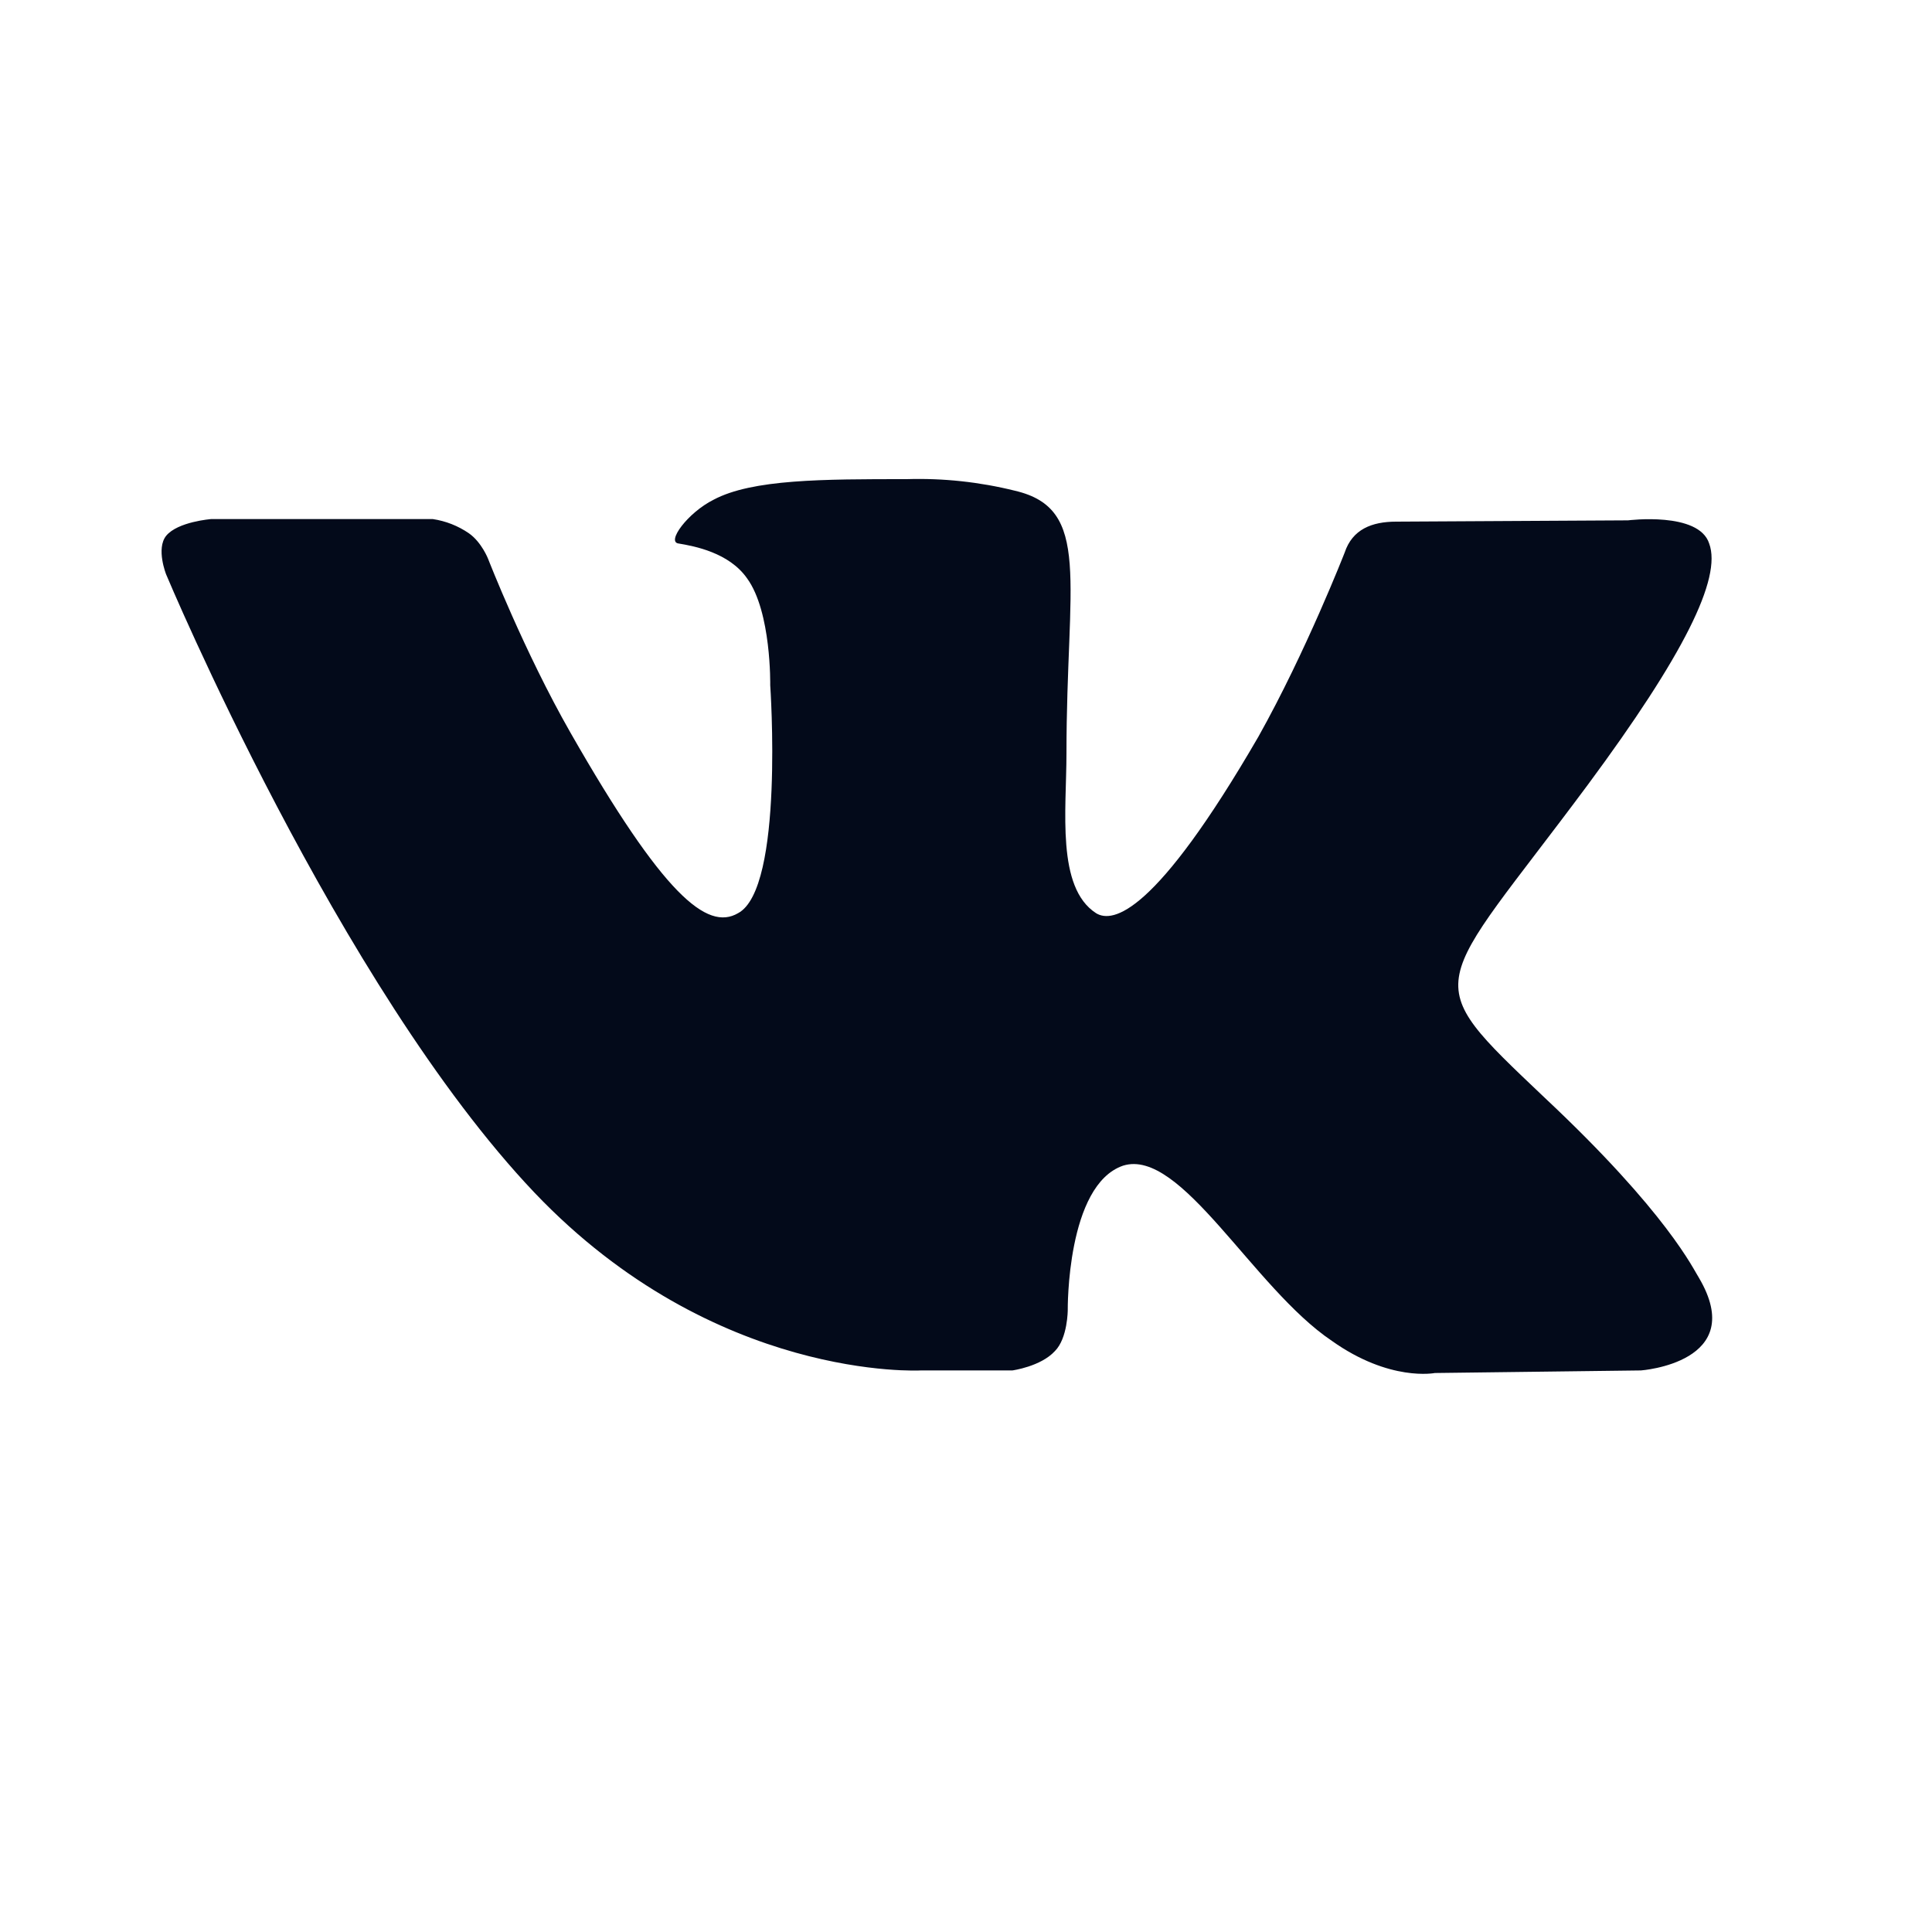
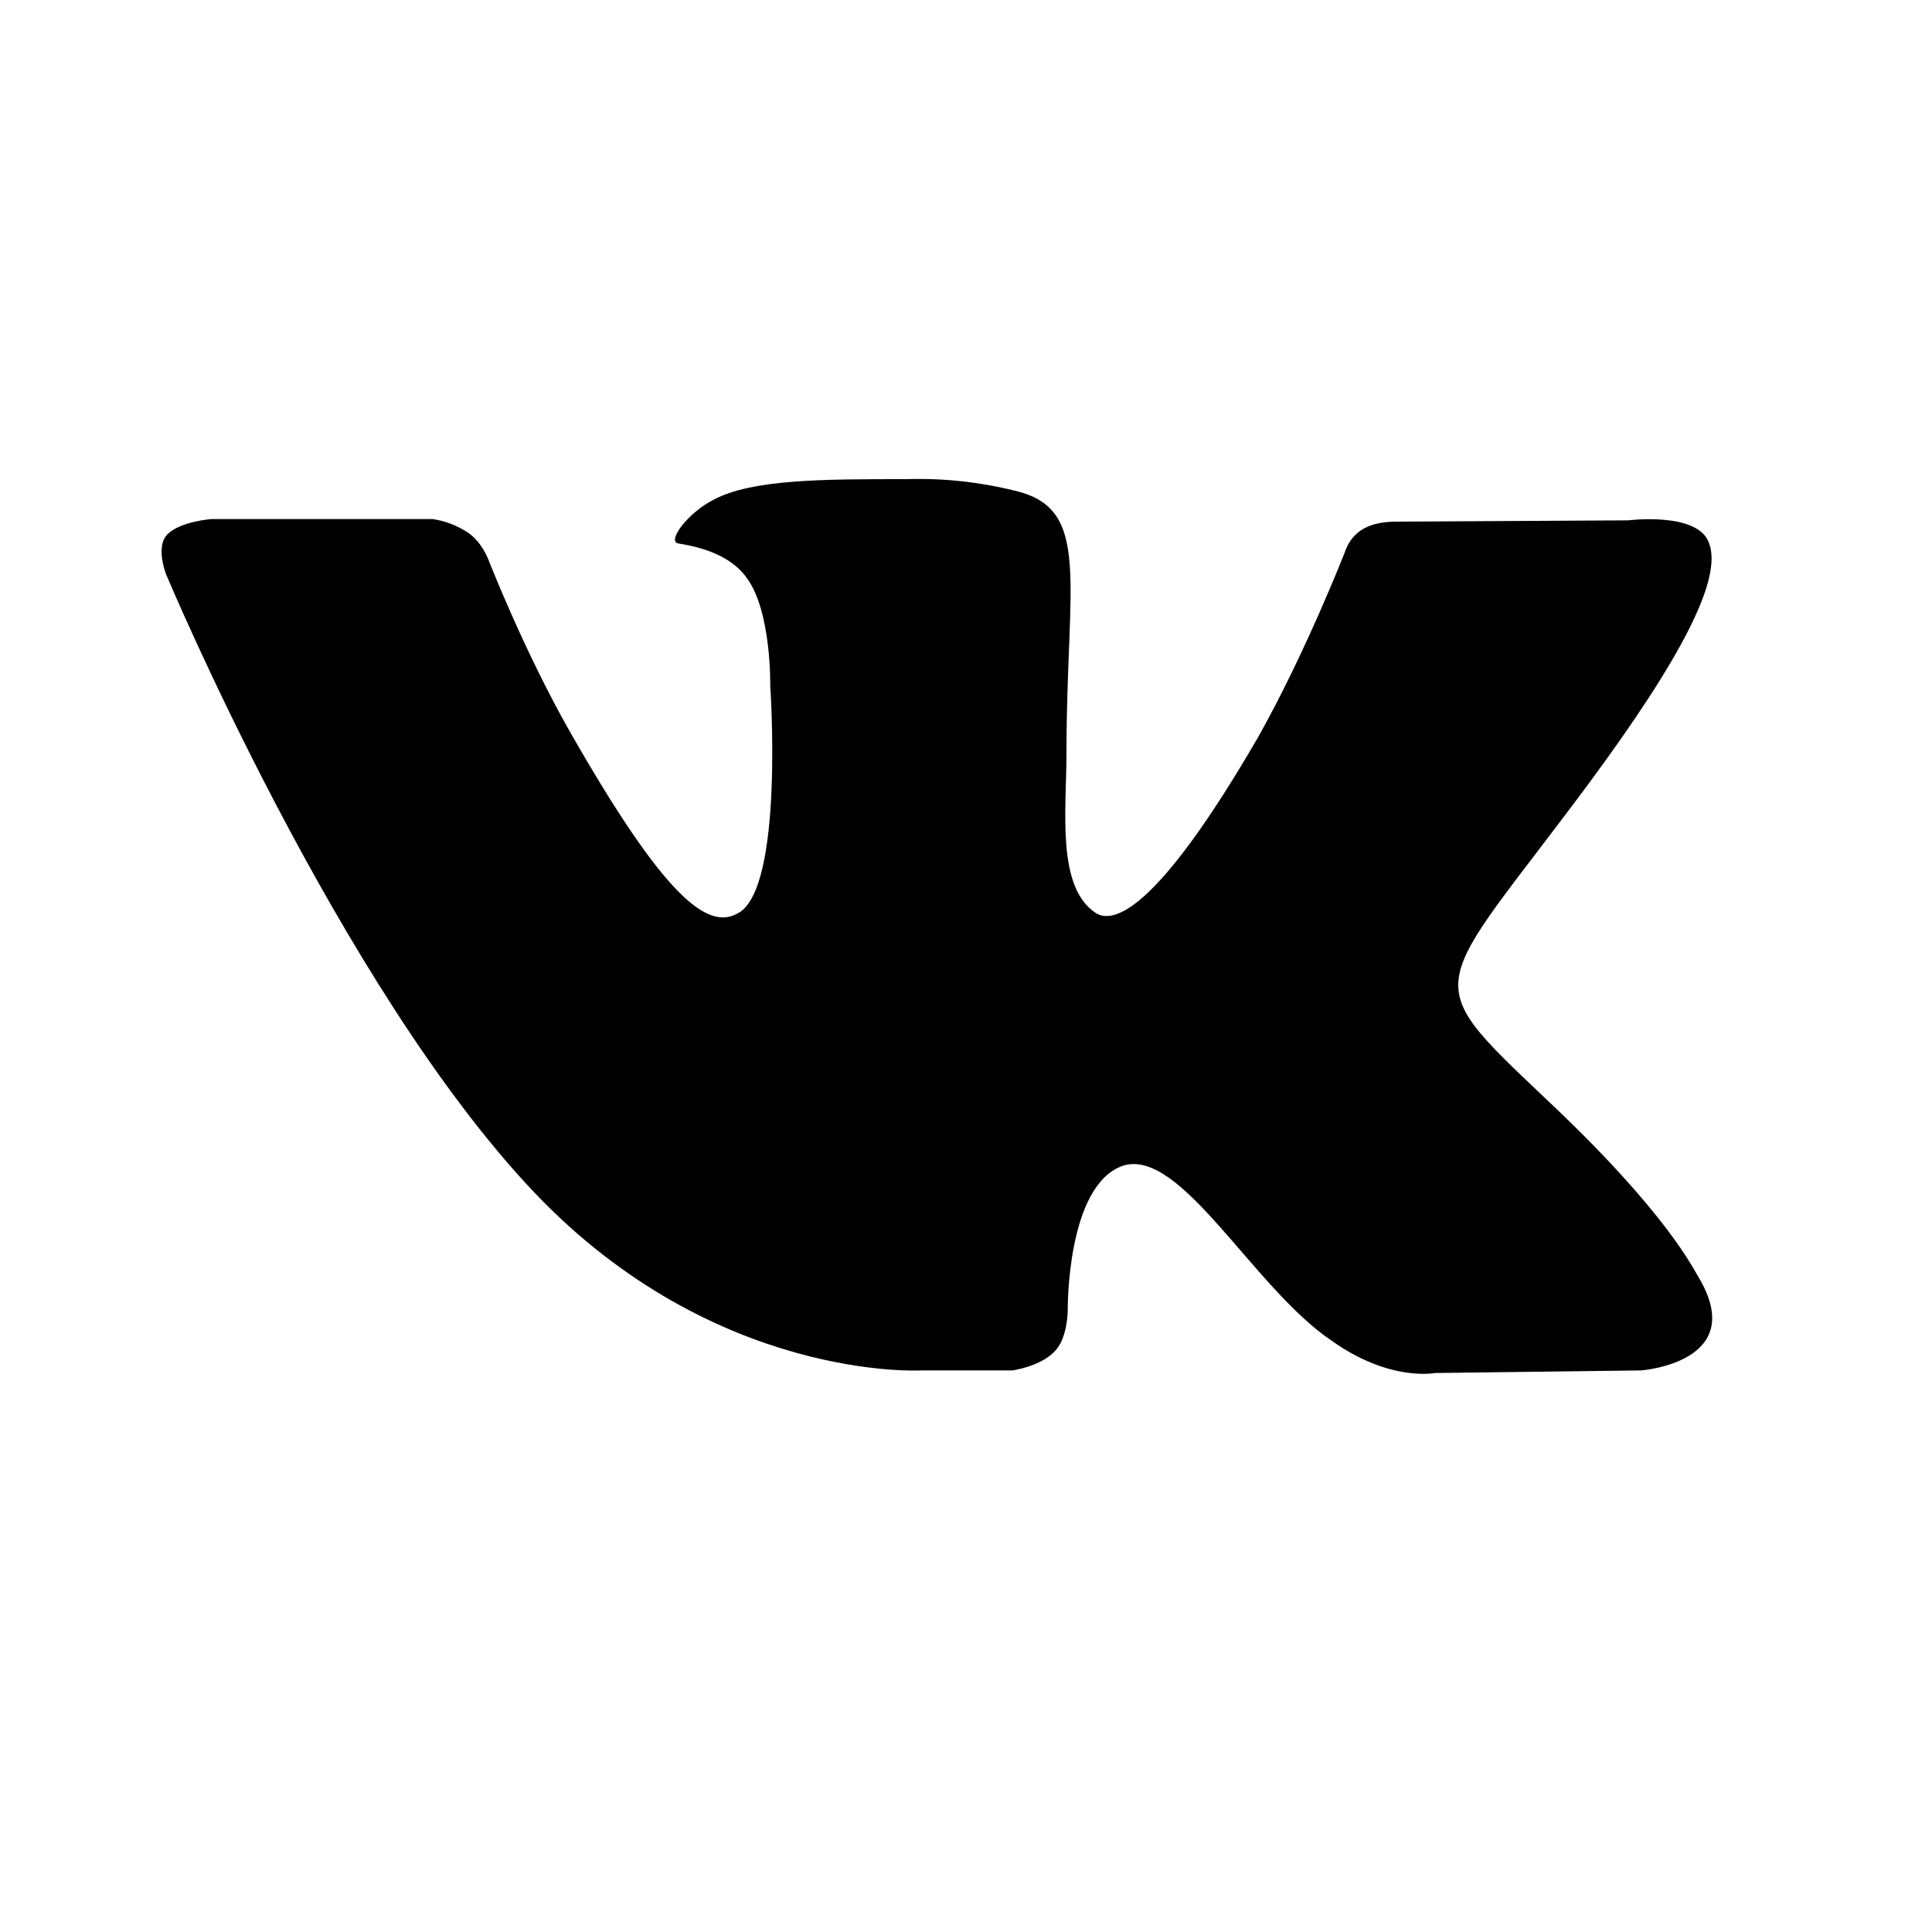
- <svg xmlns="http://www.w3.org/2000/svg" viewBox="0 0 15 15" fill="none">
-   <path d="M8.72 9.05c.45-.14 1.01.95 1.62 1.36.45.32.8.25.8.25l1.6-.02s.84-.06.45-.72c-.04-.06-.24-.5-1.2-1.4-1-.95-.87-.8.34-2.43.74-1 1.04-1.6.94-1.87-.08-.25-.63-.18-.63-.18l-1.8.01c-.19 0-.34.06-.4.24 0 0-.3.77-.67 1.43-.8 1.38-1.13 1.45-1.26 1.37-.31-.2-.23-.8-.23-1.24 0-1.34.2-1.9-.4-2.04a3.1 3.1 0 0 0-.84-.09c-.65 0-1.2 0-1.5.16-.2.1-.37.33-.27.34.12.02.39.07.53.27.19.26.18.83.18.83s.11 1.58-.25 1.77c-.24.14-.58-.14-1.3-1.4-.36-.63-.64-1.35-.64-1.35s-.05-.13-.15-.2a.67.67 0 0 0-.28-.11h-1.72s-.26.02-.35.13c-.08.1 0 .3 0 .3s1.34 3.2 2.86 4.8c1.4 1.47 3 1.38 3 1.38h.71s.22-.03.33-.15c.1-.1.1-.32.1-.32s-.01-.97.43-1.12Z" fill="#030A1A" />
+ <svg xmlns="http://www.w3.org/2000/svg" viewBox="0 0 15 15" fill="">
+   <path d="M8.72 9.05c.45-.14 1.01.95 1.62 1.36.45.32.8.25.8.25l1.6-.02s.84-.06.45-.72c-.04-.06-.24-.5-1.2-1.4-1-.95-.87-.8.34-2.43.74-1 1.04-1.6.94-1.87-.08-.25-.63-.18-.63-.18l-1.8.01c-.19 0-.34.06-.4.24 0 0-.3.77-.67 1.43-.8 1.38-1.13 1.45-1.26 1.37-.31-.2-.23-.8-.23-1.24 0-1.34.2-1.9-.4-2.04a3.1 3.1 0 0 0-.84-.09c-.65 0-1.2 0-1.5.16-.2.1-.37.33-.27.34.12.02.39.07.53.27.19.26.18.83.18.83s.11 1.58-.25 1.77c-.24.14-.58-.14-1.3-1.4-.36-.63-.64-1.35-.64-1.35s-.05-.13-.15-.2a.67.67 0 0 0-.28-.11h-1.72s-.26.02-.35.13c-.08.1 0 .3 0 .3s1.34 3.2 2.86 4.8c1.4 1.47 3 1.38 3 1.38h.71s.22-.03.33-.15c.1-.1.1-.32.1-.32s-.01-.97.43-1.12Z" fill="" />
</svg>
